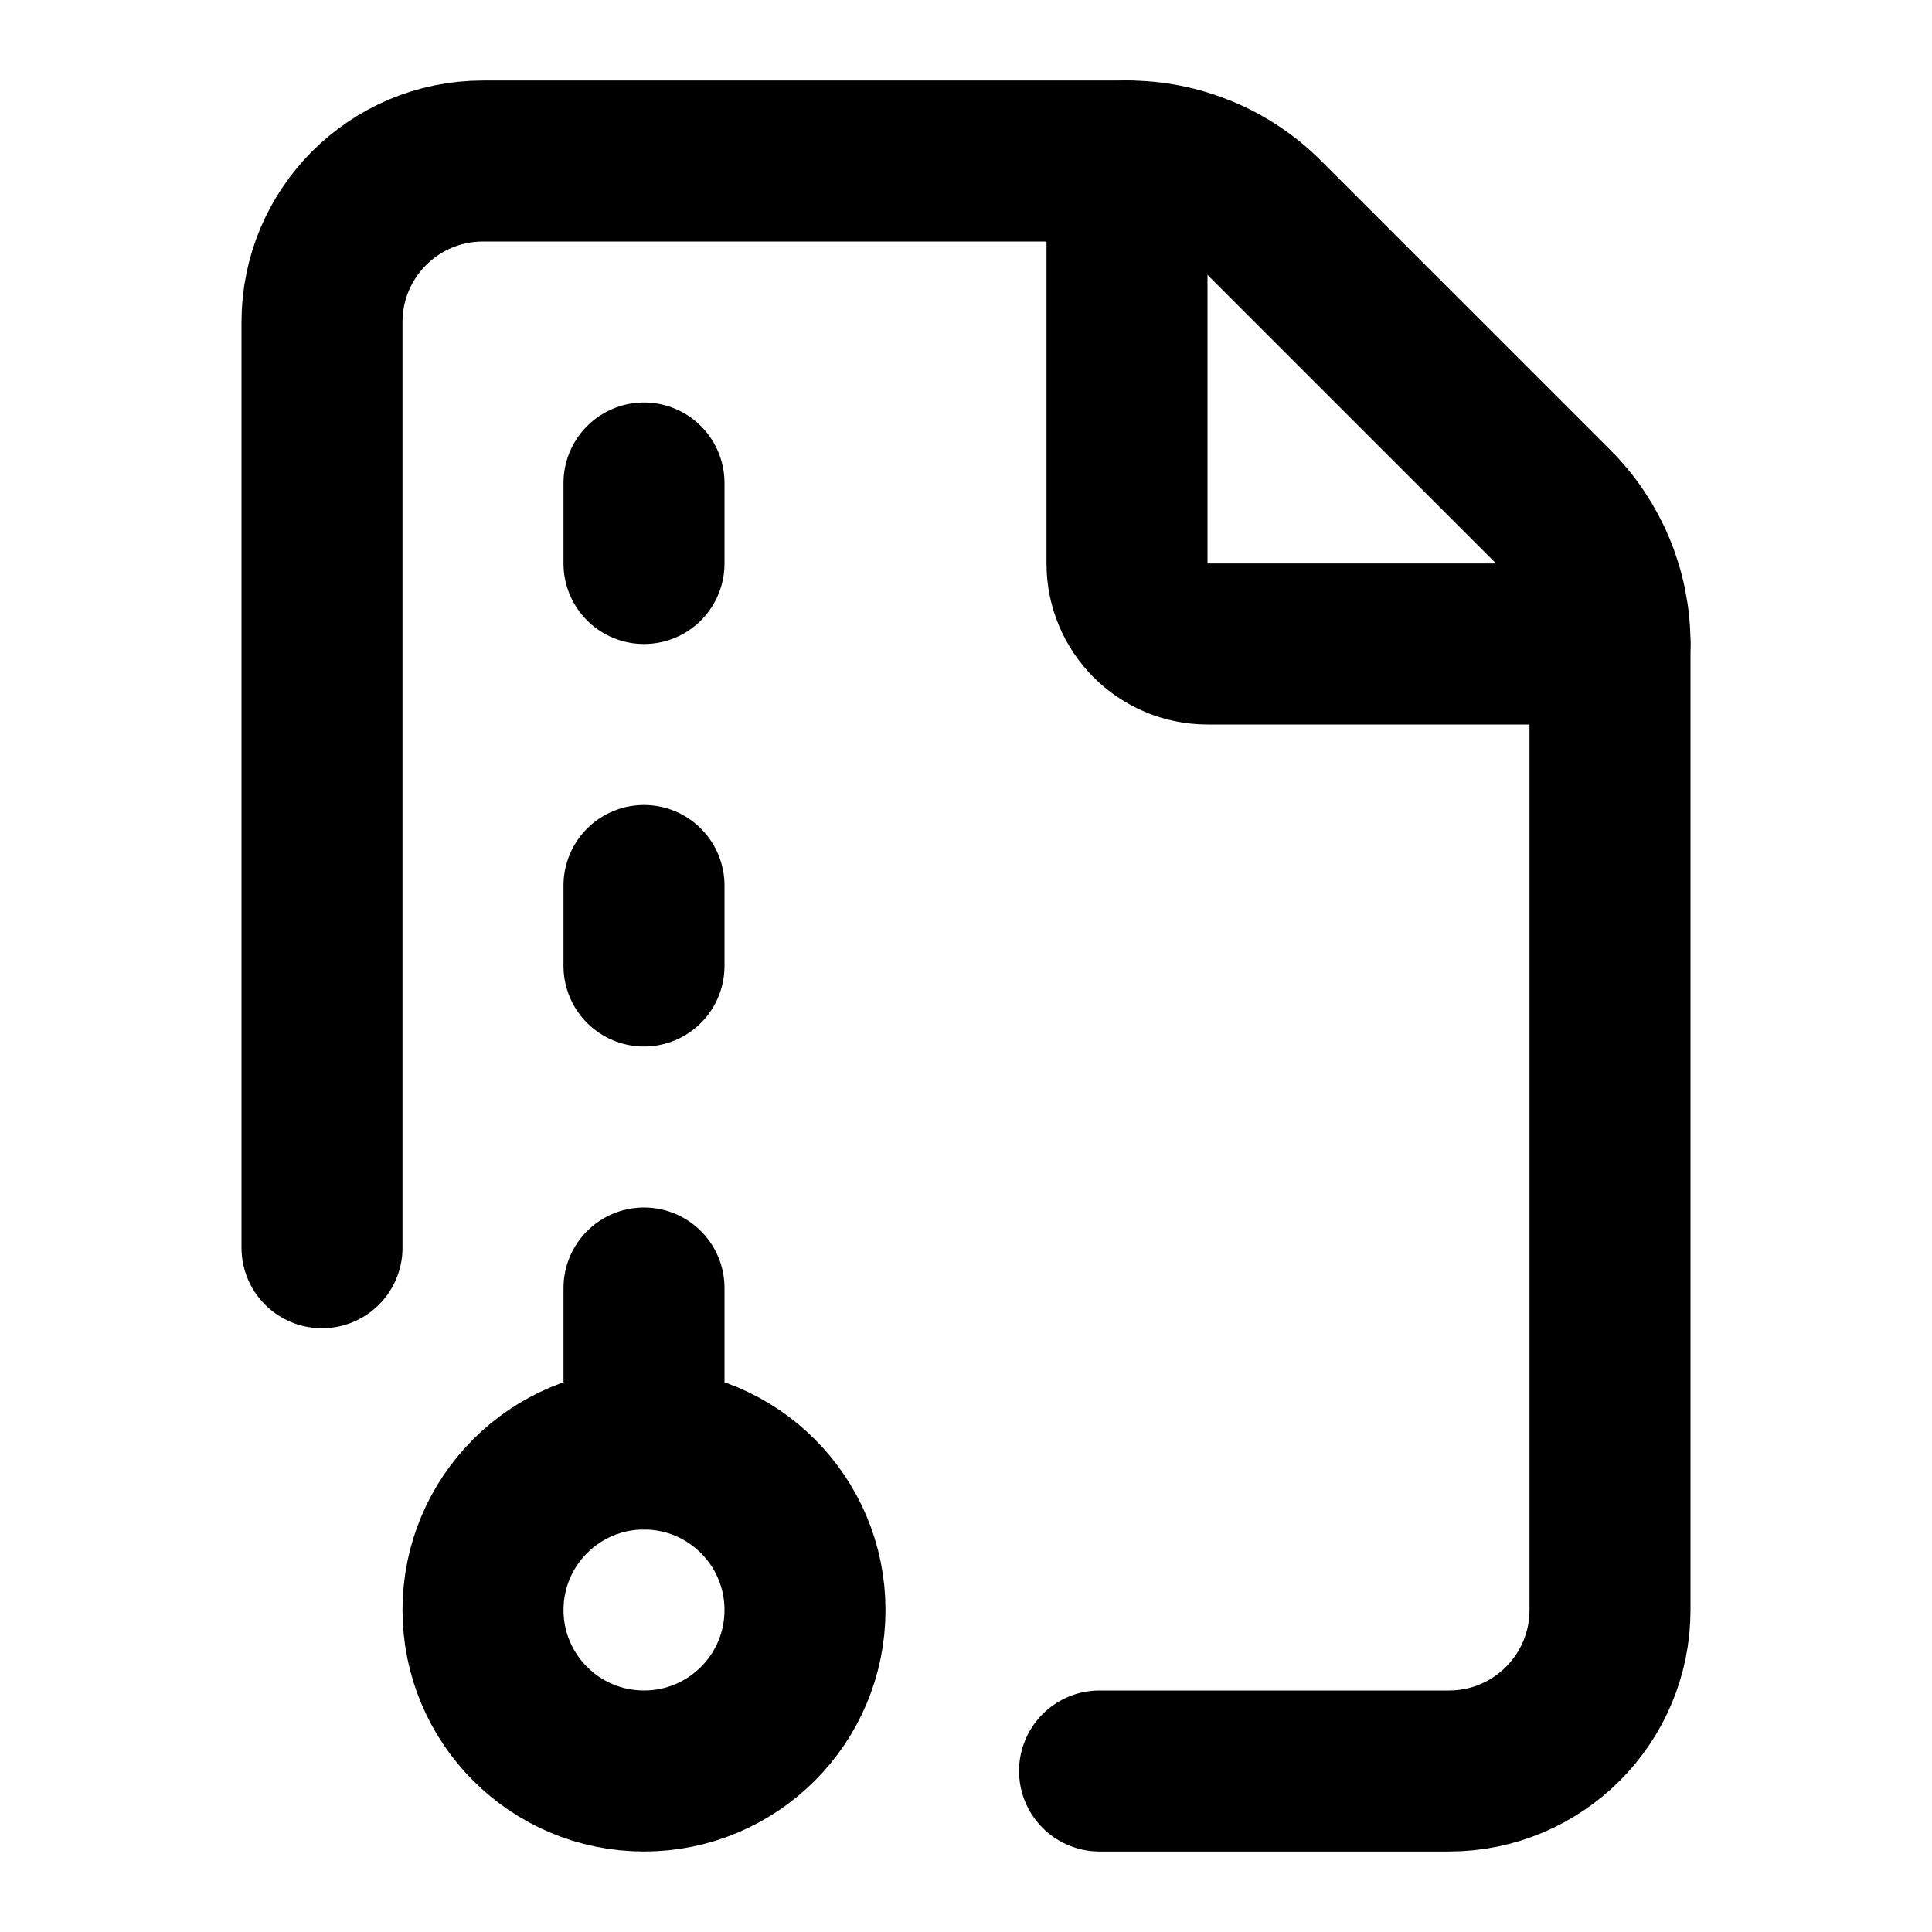
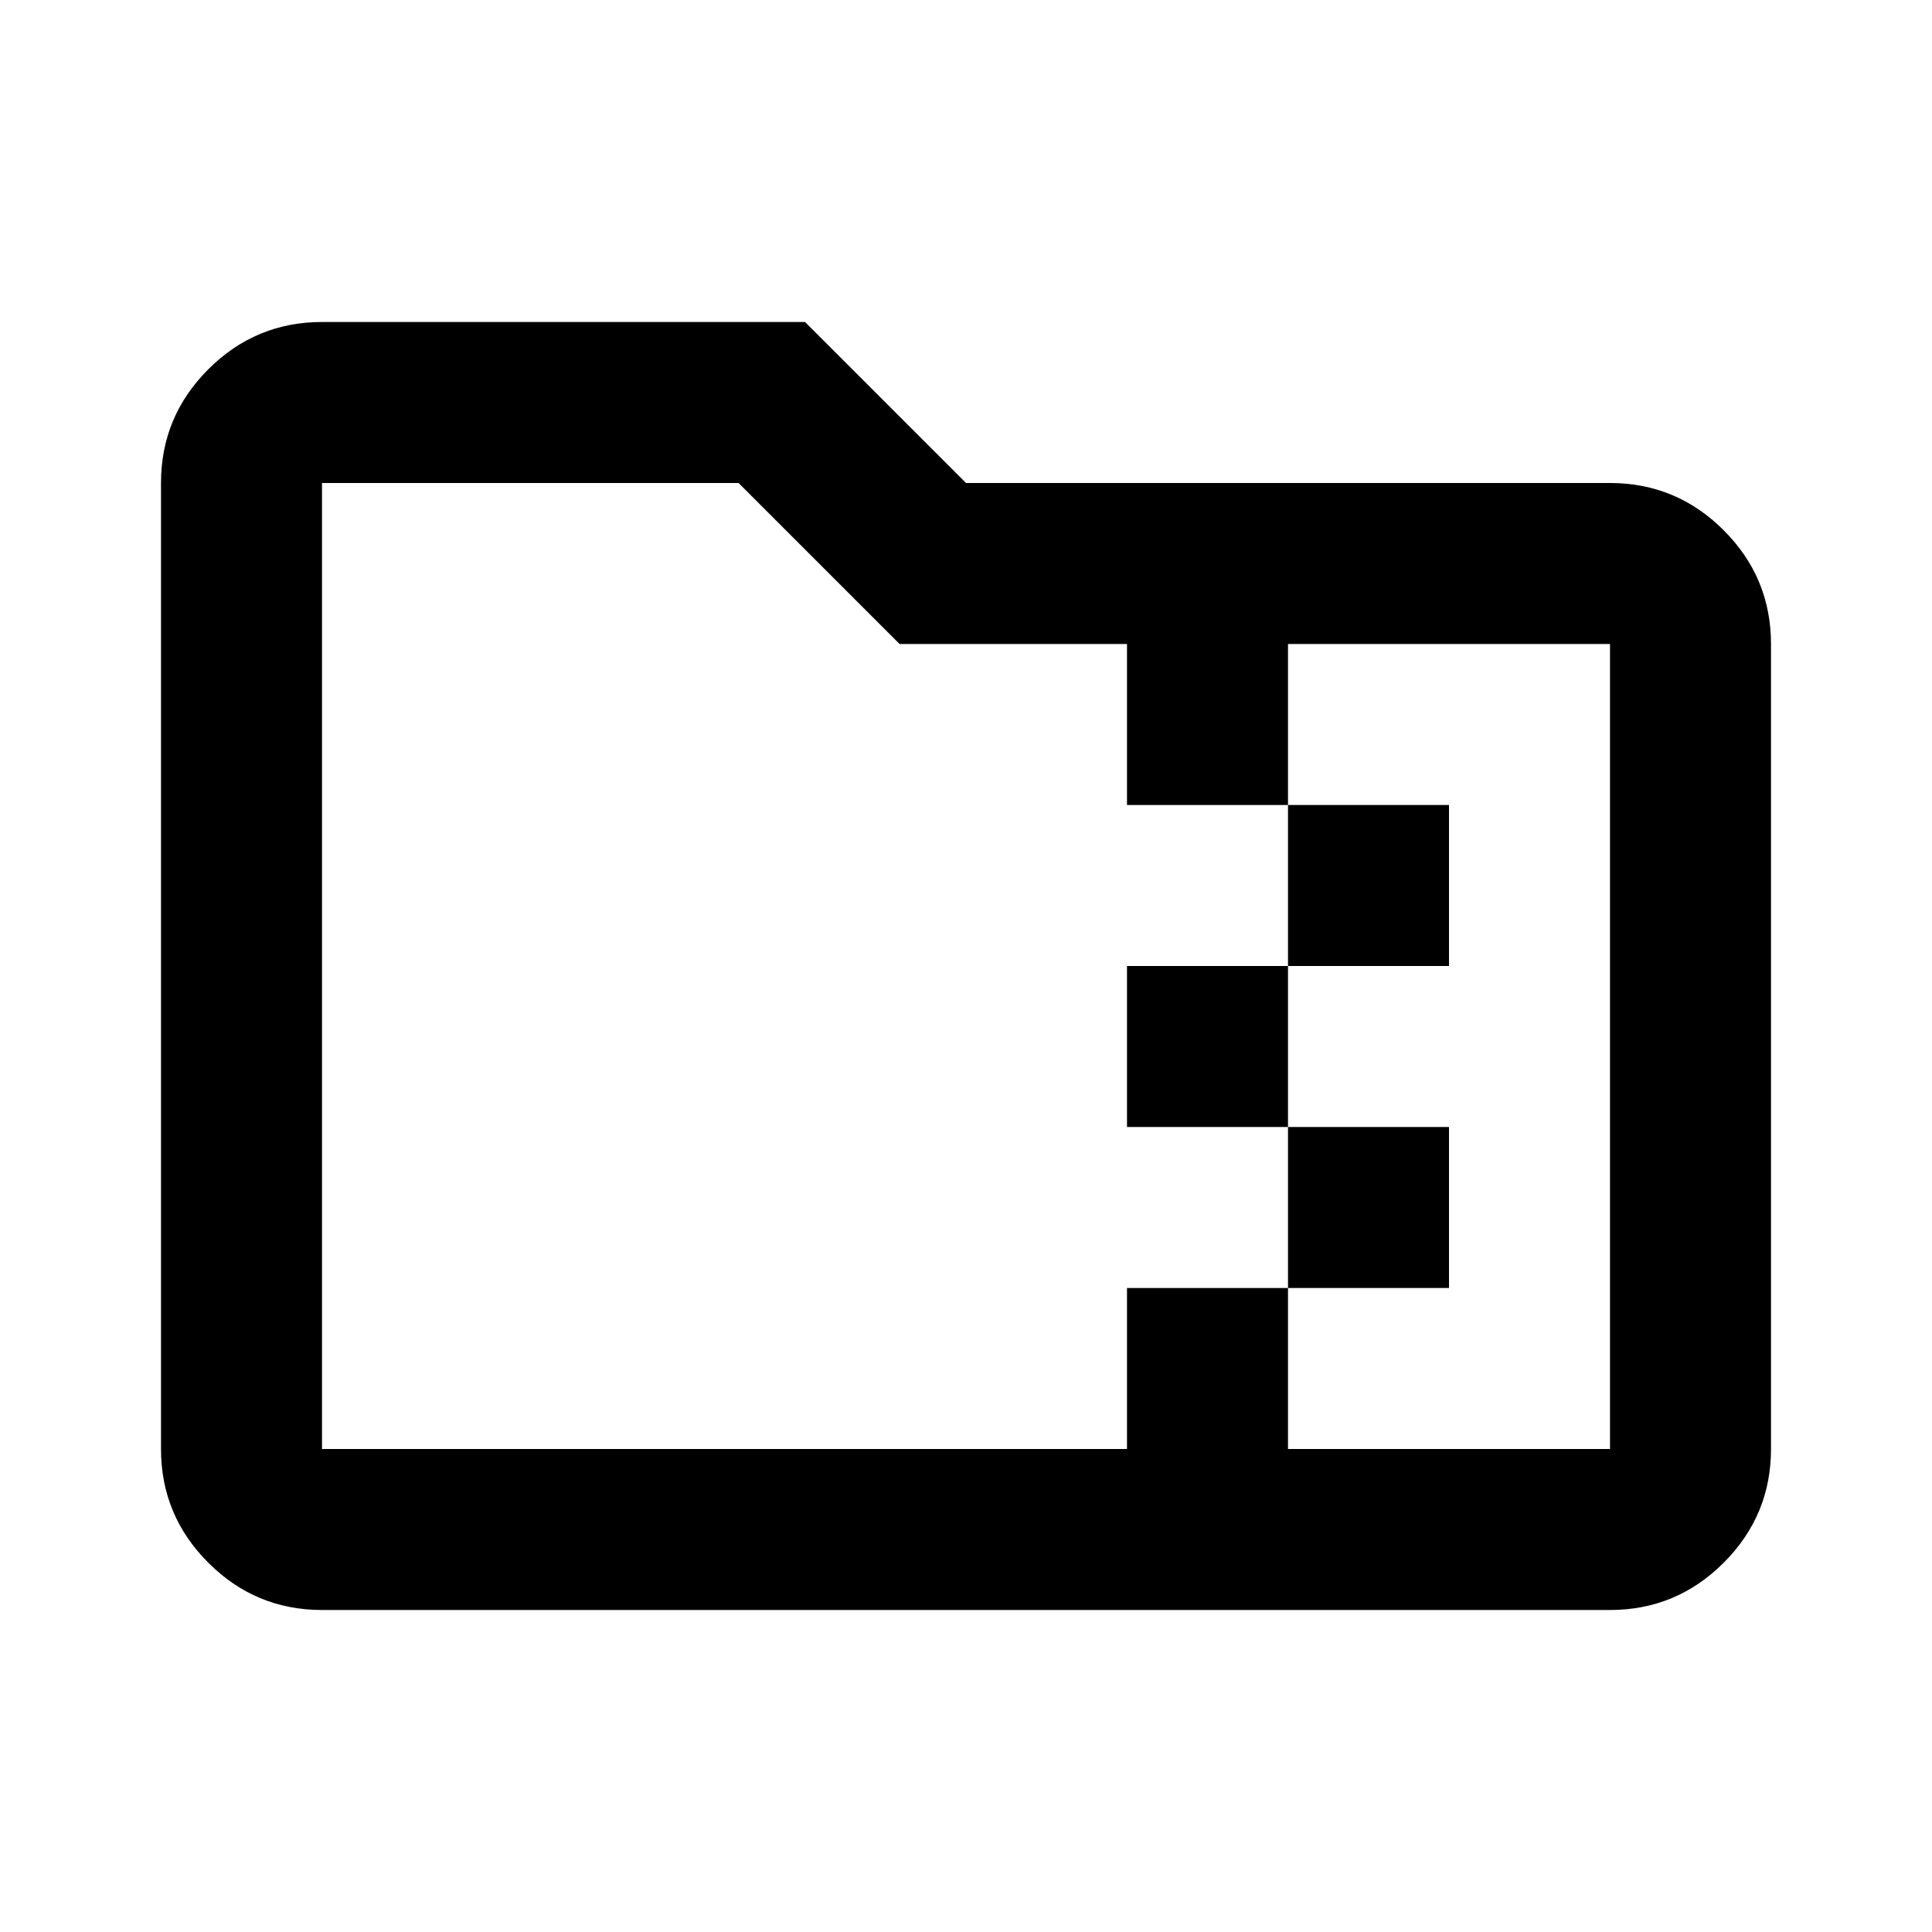
- <svg xmlns="http://www.w3.org/2000/svg" width="24" height="24" viewBox="0 0 24 24" fill="none" stroke="currentColor" stroke-width="2" stroke-linecap="round" stroke-linejoin="round">
-   <path d="M13.659 22H18a2 2 0 0 0 2-2V8a2.4 2.4 0 0 0-.706-1.706l-3.588-3.588A2.4 2.4 0 0 0 14 2H6a2 2 0 0 0-2 2v11.5" />
-   <path d="M14 2v5a1 1 0 0 0 1 1h5" />
-   <path d="M8 12v-1" />
-   <path d="M8 18v-2" />
-   <path d="M8 7V6" />
-   <circle cx="8" cy="20" r="2" />
+ <svg xmlns="http://www.w3.org/2000/svg" fill="currentColor" height="24" viewBox="0 -960 960 960" width="24">
+   <path d="M640-480v-80h80v80h-80Zm0 80h-80v-80h80v80Zm0 80v-80h80v80h-80ZM447-640l-80-80H160v480h400v-80h80v80h160v-400H640v80h-80v-80H447ZM160-160q-33 0-56.5-23.5T80-240v-480q0-33 23.5-56.5T160-800h240l80 80h320q33 0 56.5 23.5T880-640v400q0 33-23.5 56.5T800-160H160Zm0-80v-480 480Z" />
</svg>
